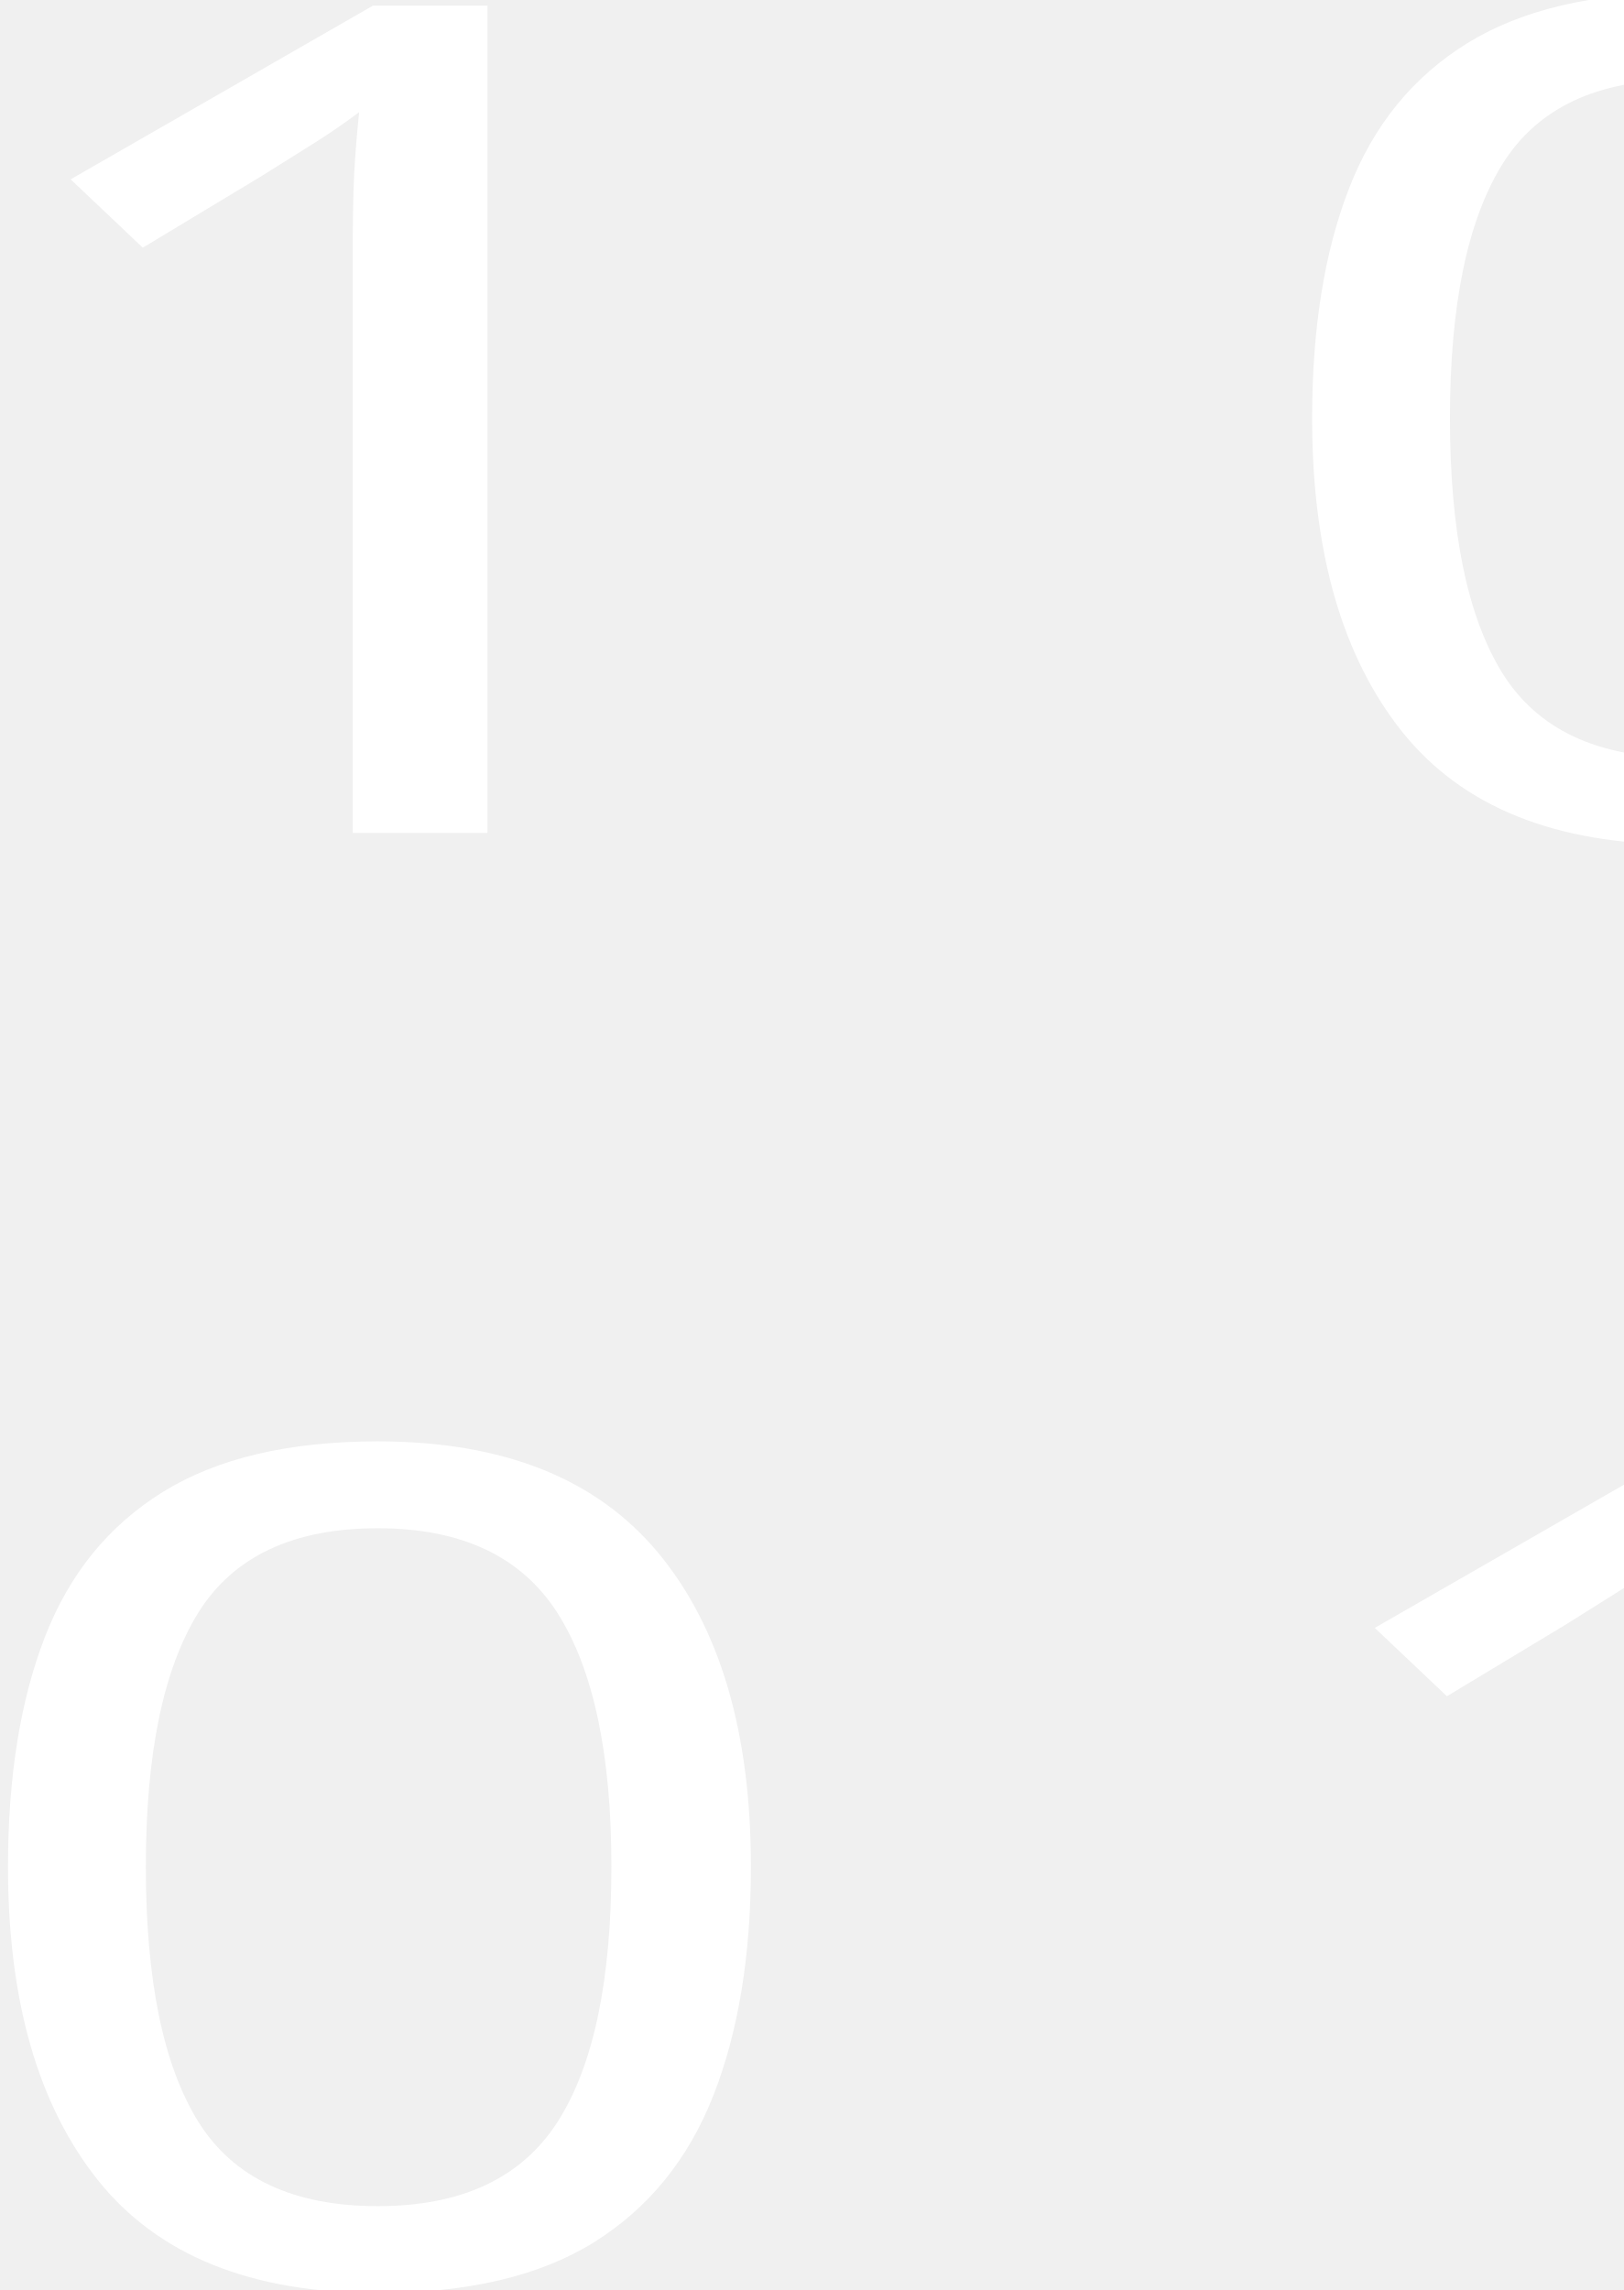
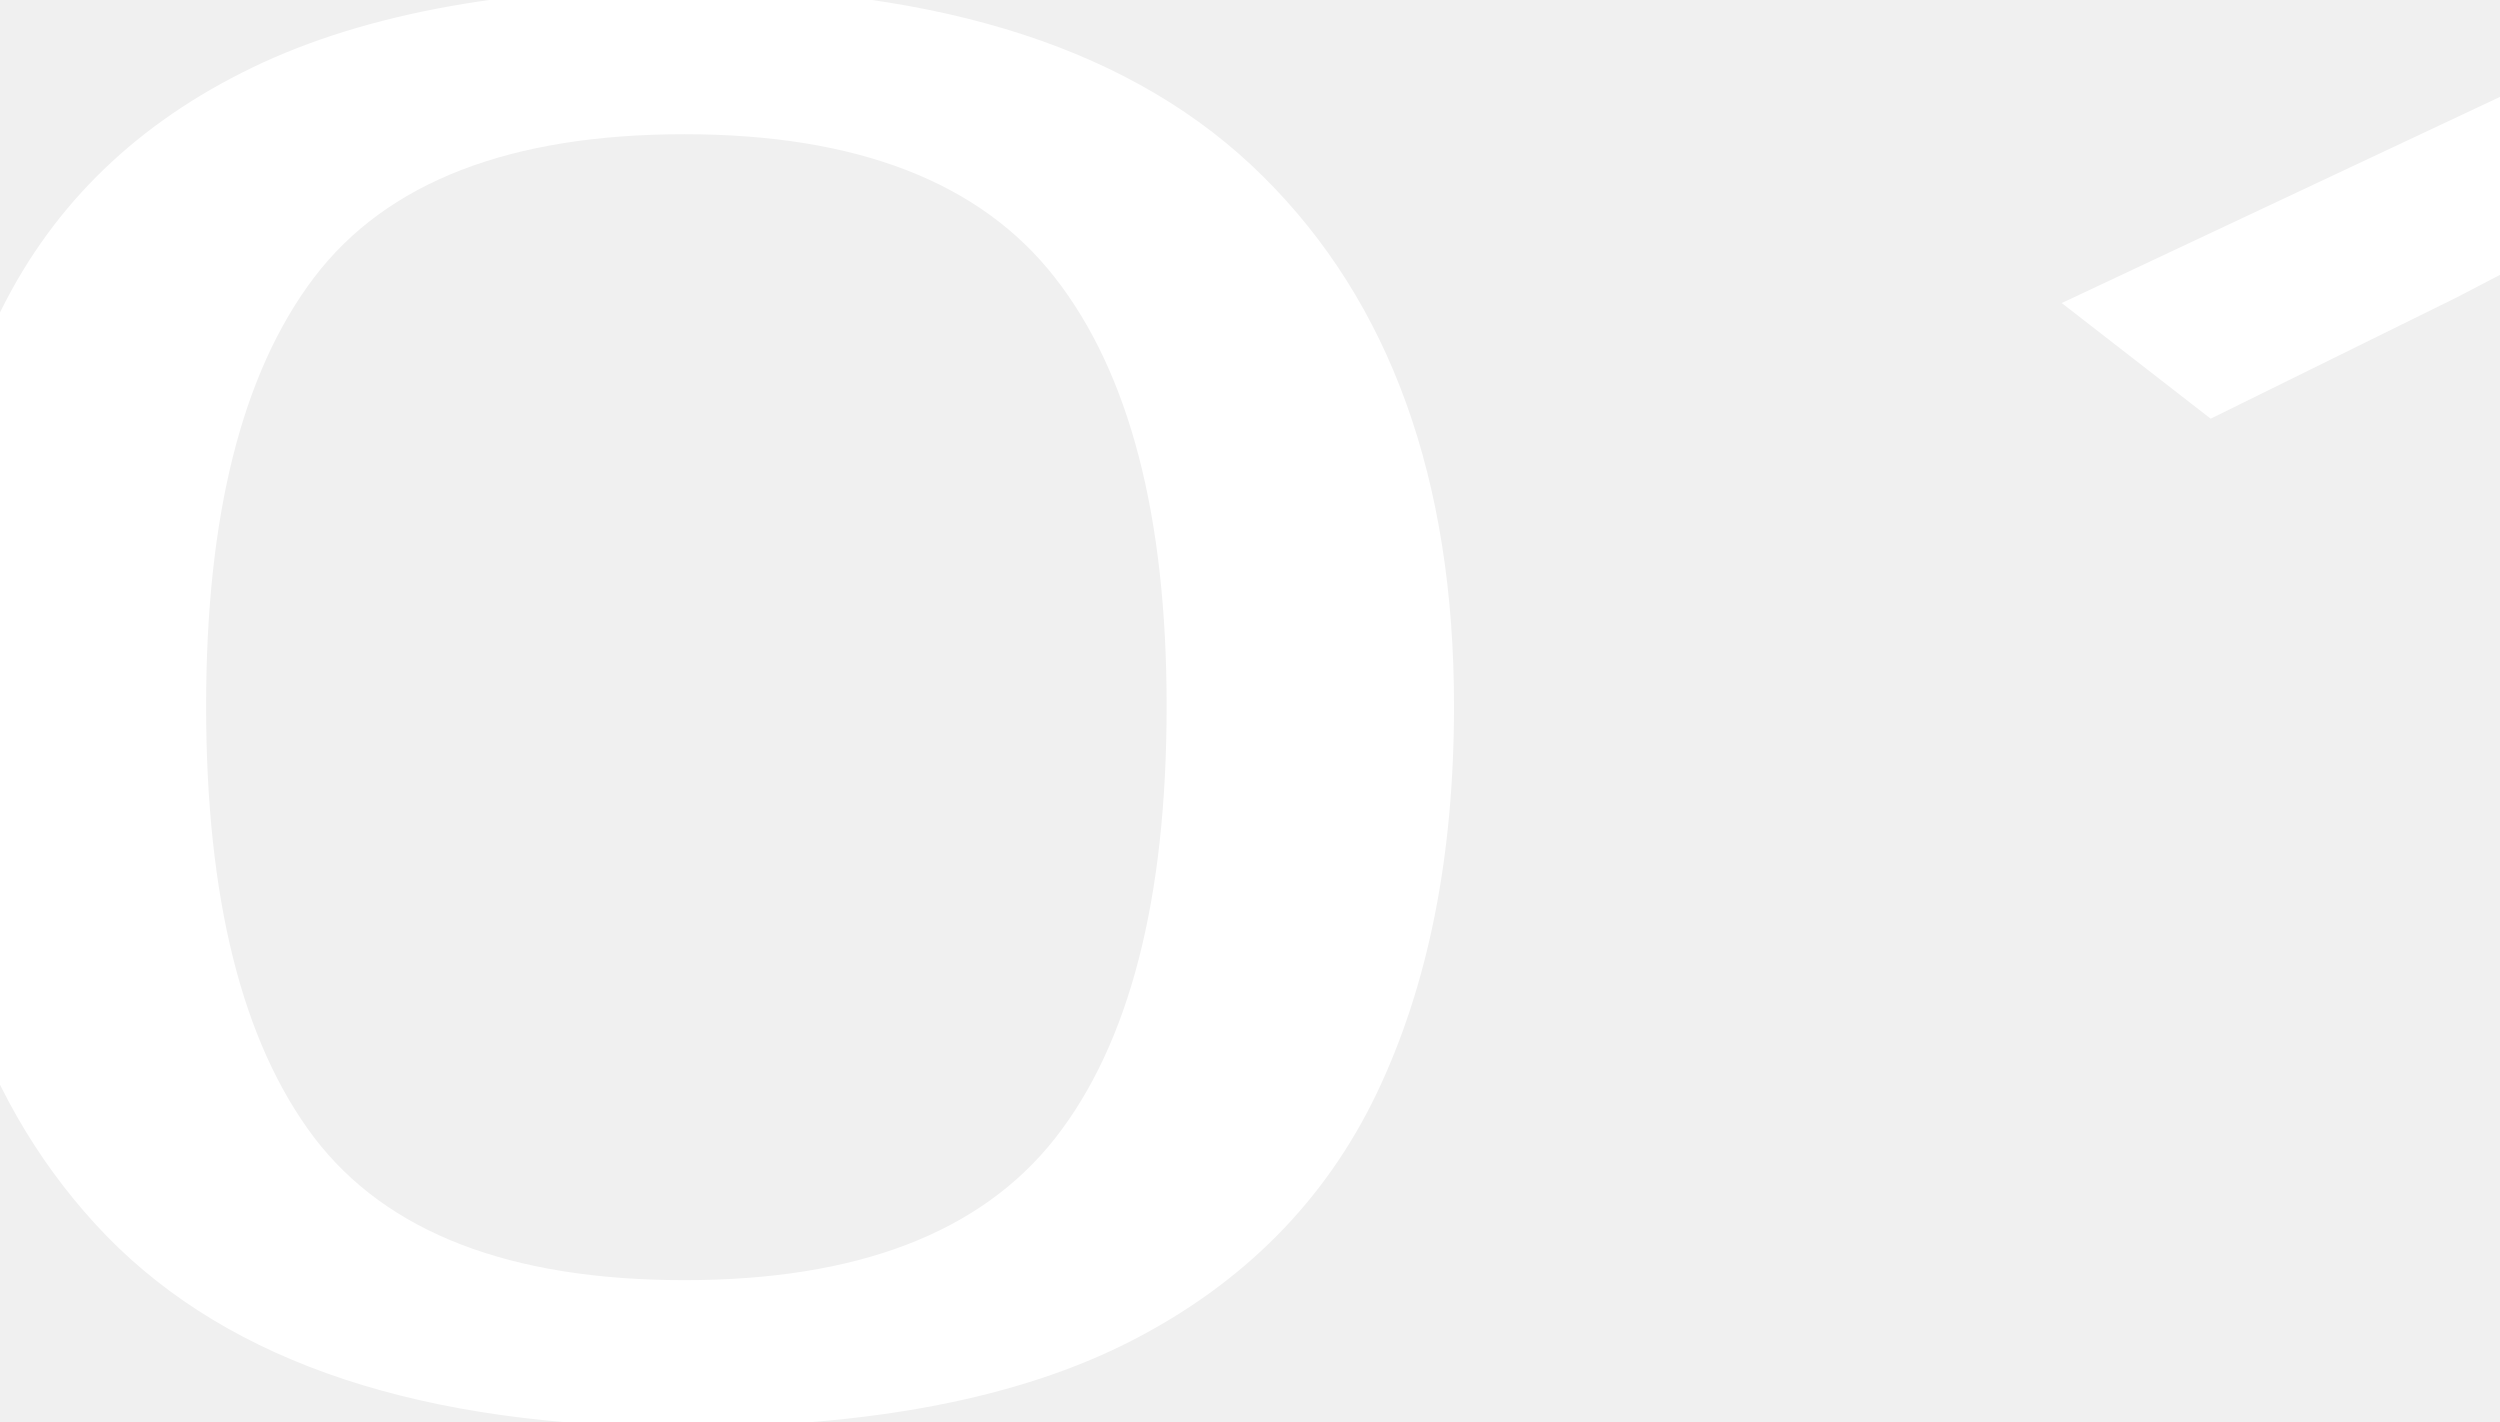
- <svg xmlns="http://www.w3.org/2000/svg" width="105.946mm" height="149.446mm" viewBox="0 0 105.946 149.446" version="1.1" id="svg1">
+ <svg xmlns="http://www.w3.org/2000/svg" width="52.575mm" height="29.899mm" viewBox="0 0 52.575 29.899" version="1.1" id="svg1">
  <defs id="defs1">
    <rect x="133.929" y="455.635" width="491.534" height="310.66" id="rect1" />
  </defs>
-   <g id="layer1" transform="translate(-50.38784,-41.50414)">
-     <text xml:space="preserve" transform="scale(0.2645833)" id="text1" style="font-style:normal;font-variant:normal;font-weight:normal;font-stretch:normal;font-family:'Arial Rounded MT Bold';-inkscape-font-specification:'Arial Rounded MT Bold, ';white-space:pre;shape-inside:url(#rect1);fill:#ffffff" />
-     <text xml:space="preserve" style="font-style:normal;font-variant:normal;font-weight:normal;font-stretch:normal;font-size:87.958px;font-family:Bahnschrift;-inkscape-font-specification:Bahnschrift;fill:#ffffff;stroke-width:7.33" x="39.459" y="111.491" id="text2" transform="scale(1.163041,0.8598148)">
-       <tspan id="tspan2" style="font-style:normal;font-variant:normal;font-weight:normal;font-stretch:normal;font-family:Bahnschrift;-inkscape-font-specification:Bahnschrift;stroke-width:7.33" x="39.459" y="111.491">1 0</tspan>
-       <tspan style="font-style:normal;font-variant:normal;font-weight:normal;font-stretch:normal;font-family:Bahnschrift;-inkscape-font-specification:Bahnschrift;stroke-width:7.33" x="39.459" y="221.439" id="tspan3">0 1</tspan>
+   <g id="layer1" transform="translate(-50.87282,-134.9382)">
+     <text xml:space="preserve" transform="scale(0.2645833)" id="text1" style="font-style:normal;font-variant:normal;font-weight:normal;font-stretch:normal;font-family:'Arial Rounded MT Bold';-inkscape-font-specification:'Arial Rounded MT Bold, ';white-space:pre;shape-inside:url(#rect1);display:inline;fill:#ffffff" />
+     <text xml:space="preserve" style="font-style:normal;font-variant:normal;font-weight:normal;font-stretch:normal;font-size:52.917px;font-family:Bahnschrift;-inkscape-font-specification:Bahnschrift;letter-spacing:2.646px;word-spacing:1.323px;fill:#ffffff;stroke-width:6.634" x="35.712" y="145.292" id="text2" transform="scale(1.285061,0.7781731)">
+       <tspan id="tspan2" style="font-style:normal;font-variant:normal;font-weight:300;font-stretch:normal;font-size:52.917px;font-family:Bahnschrift;-inkscape-font-specification:'Bahnschrift Light';letter-spacing:2.646px;word-spacing:1.323px;stroke-width:6.634" x="35.712" y="145.292" />
+       <tspan style="font-style:normal;font-variant:normal;font-weight:300;font-stretch:normal;font-size:52.917px;font-family:Bahnschrift;-inkscape-font-specification:'Bahnschrift Light';letter-spacing:2.646px;word-spacing:1.323px;stroke-width:6.634" x="35.712" y="211.438" id="tspan3">01</tspan>
    </text>
  </g>
</svg>
